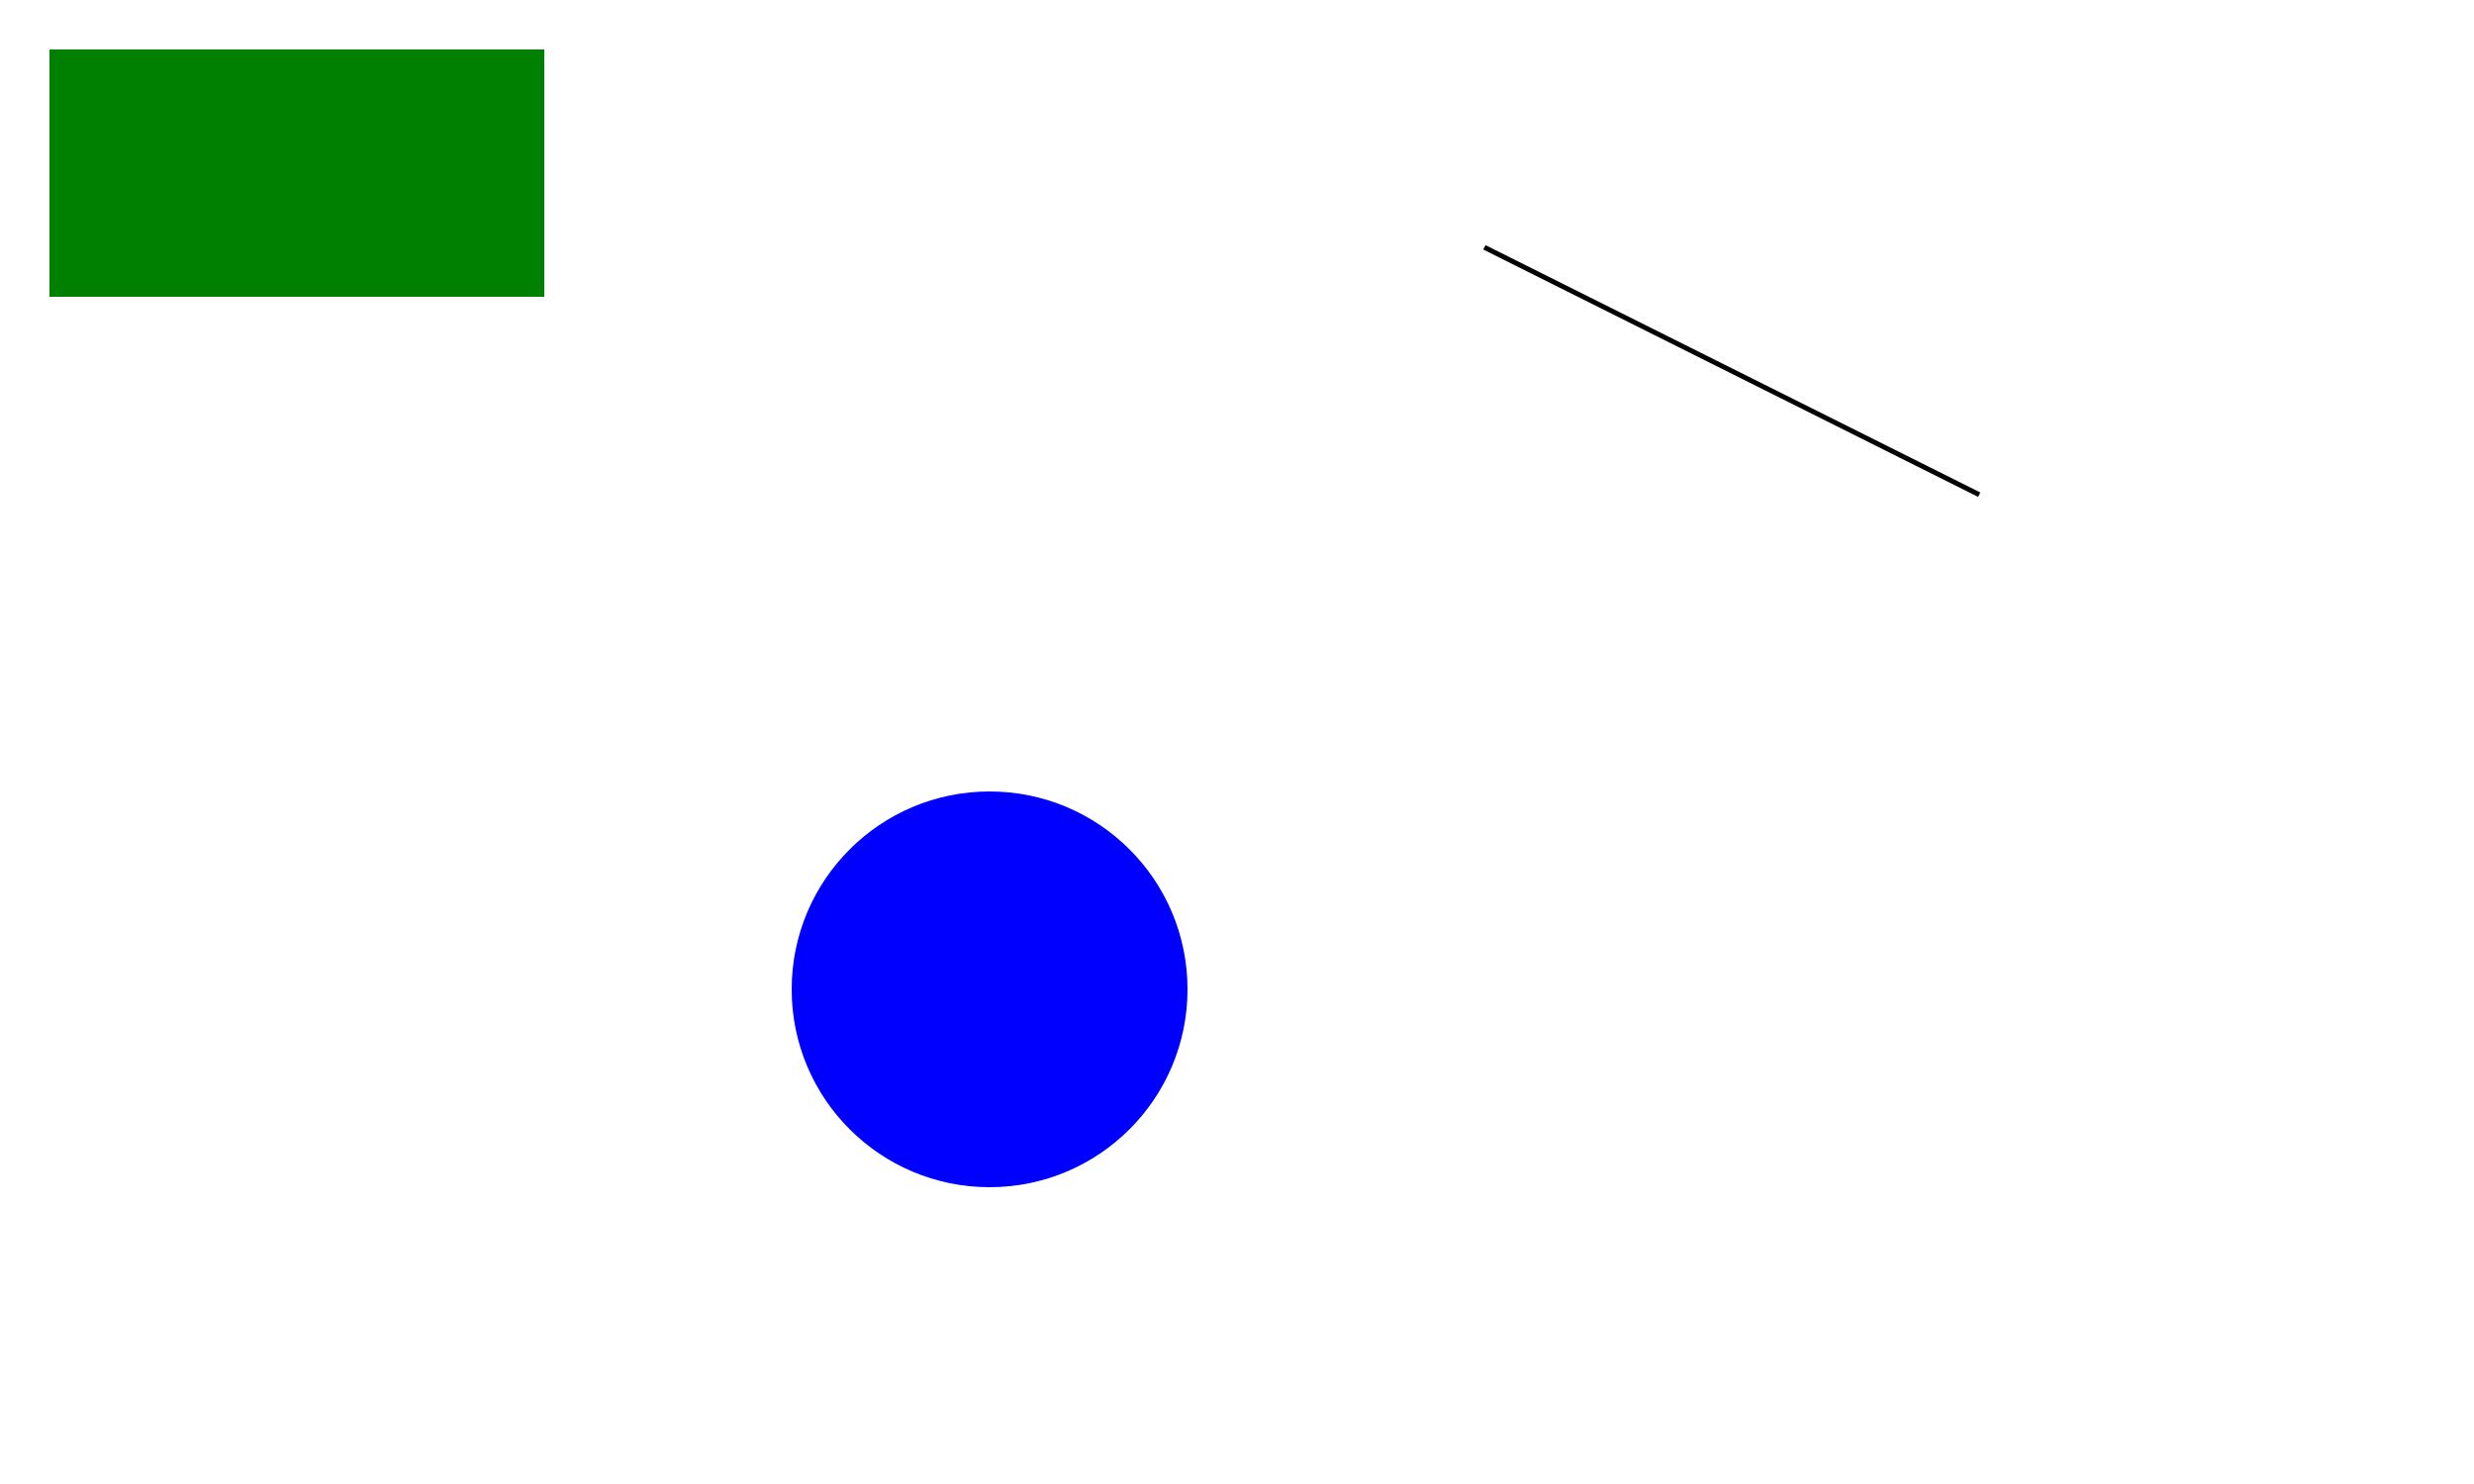
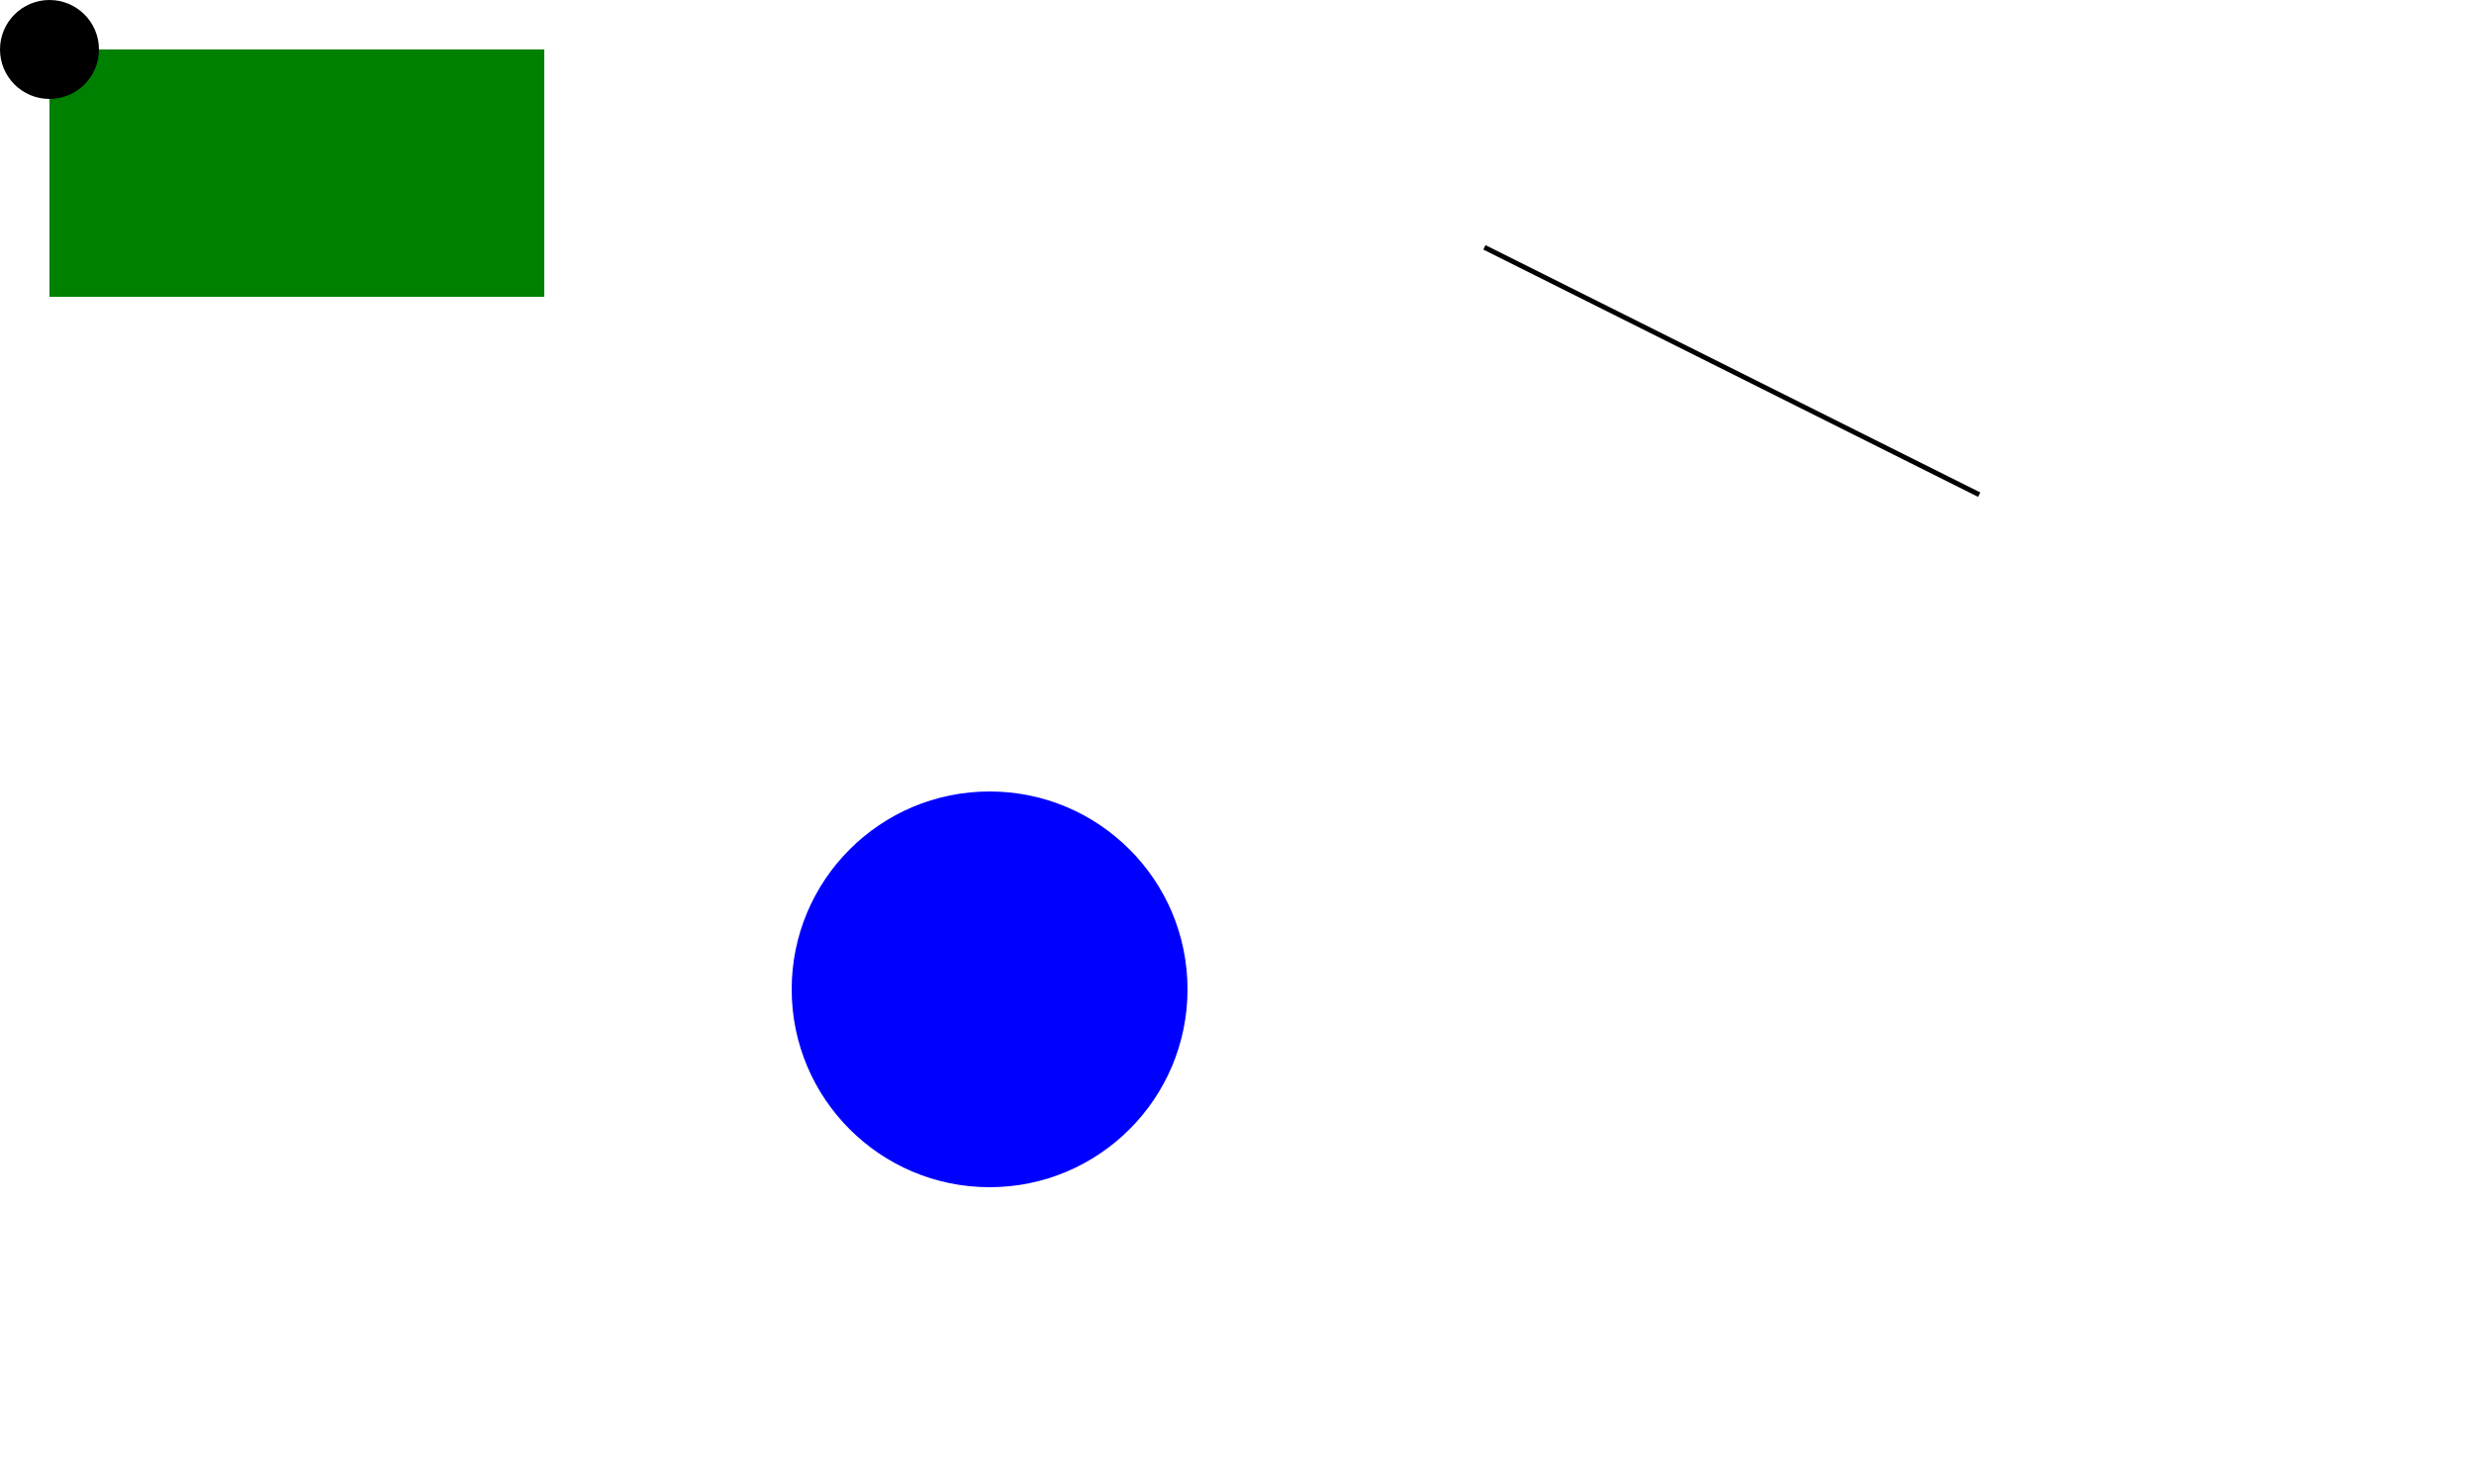
<svg xmlns="http://www.w3.org/2000/svg" width="500" height="300">
  <rect x="10" y="10" width="100" height="50" fill="green" />
  <circle cx="200" cy="200" r="40" fill="blue" />
  <line x1="300" y1="50" x2="400" y2="100" stroke="black" />
+   <circle cx="10" cy="10" r="10" fill="10" />
</svg>
